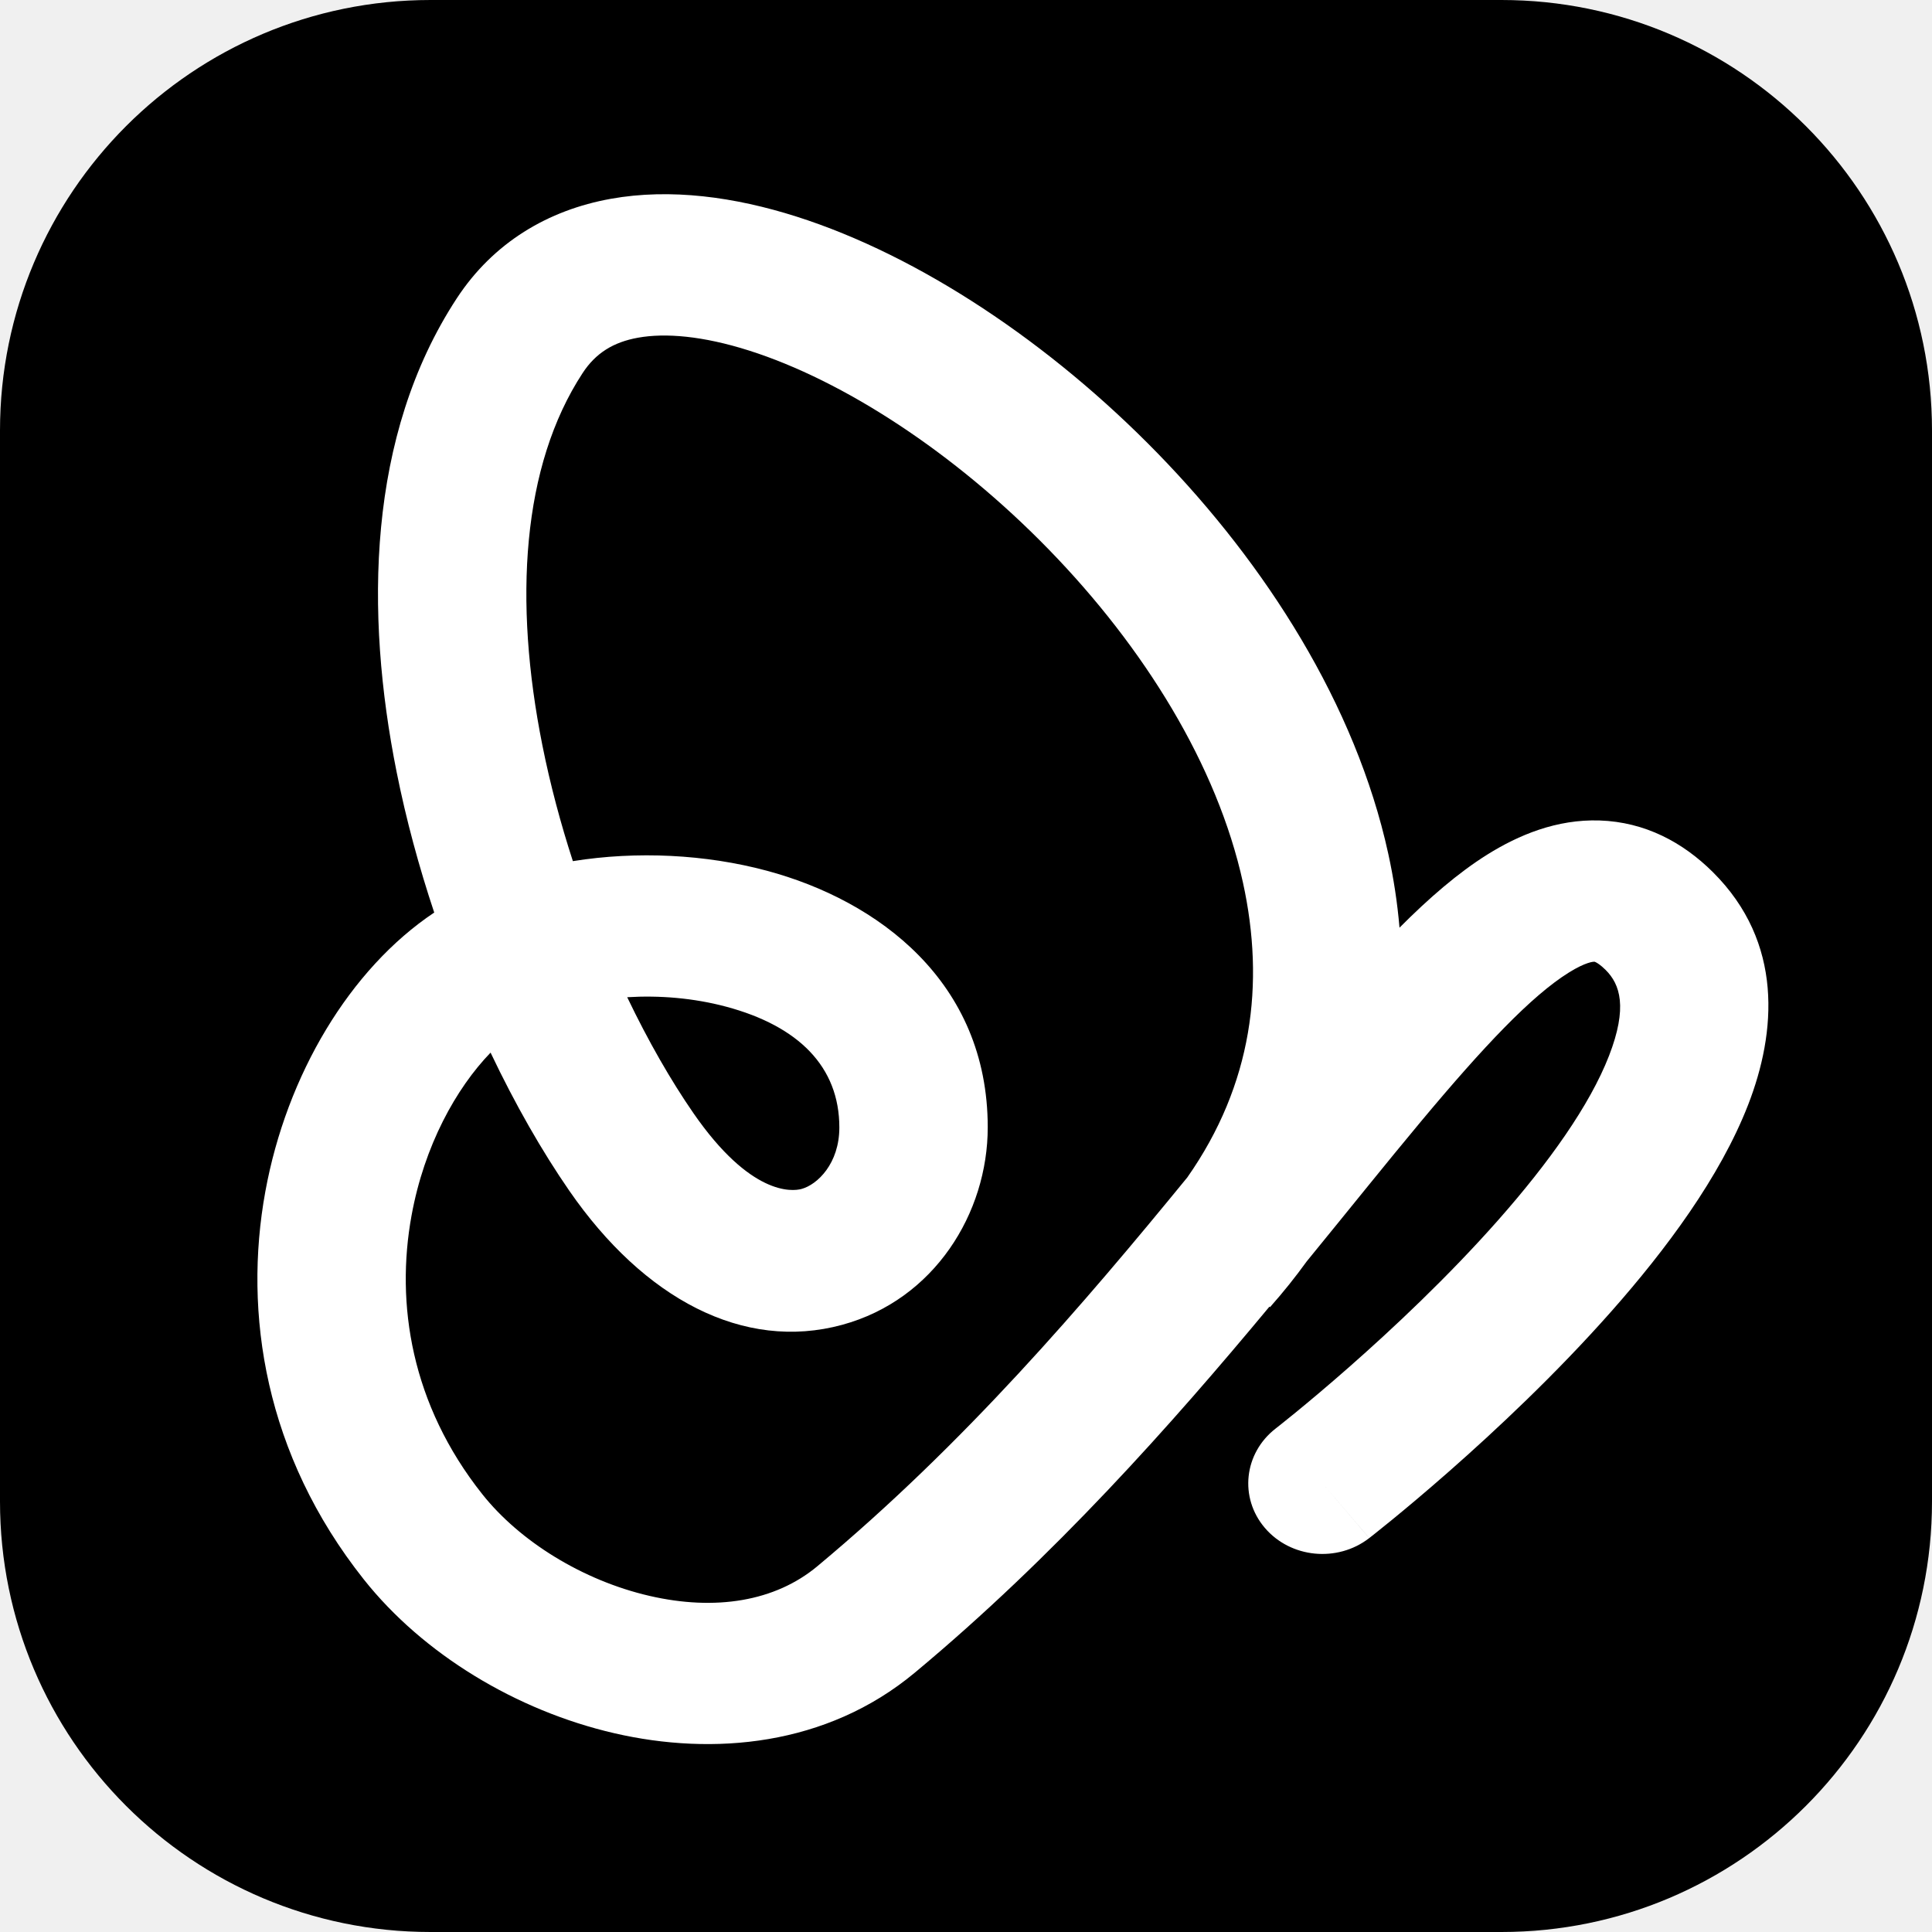
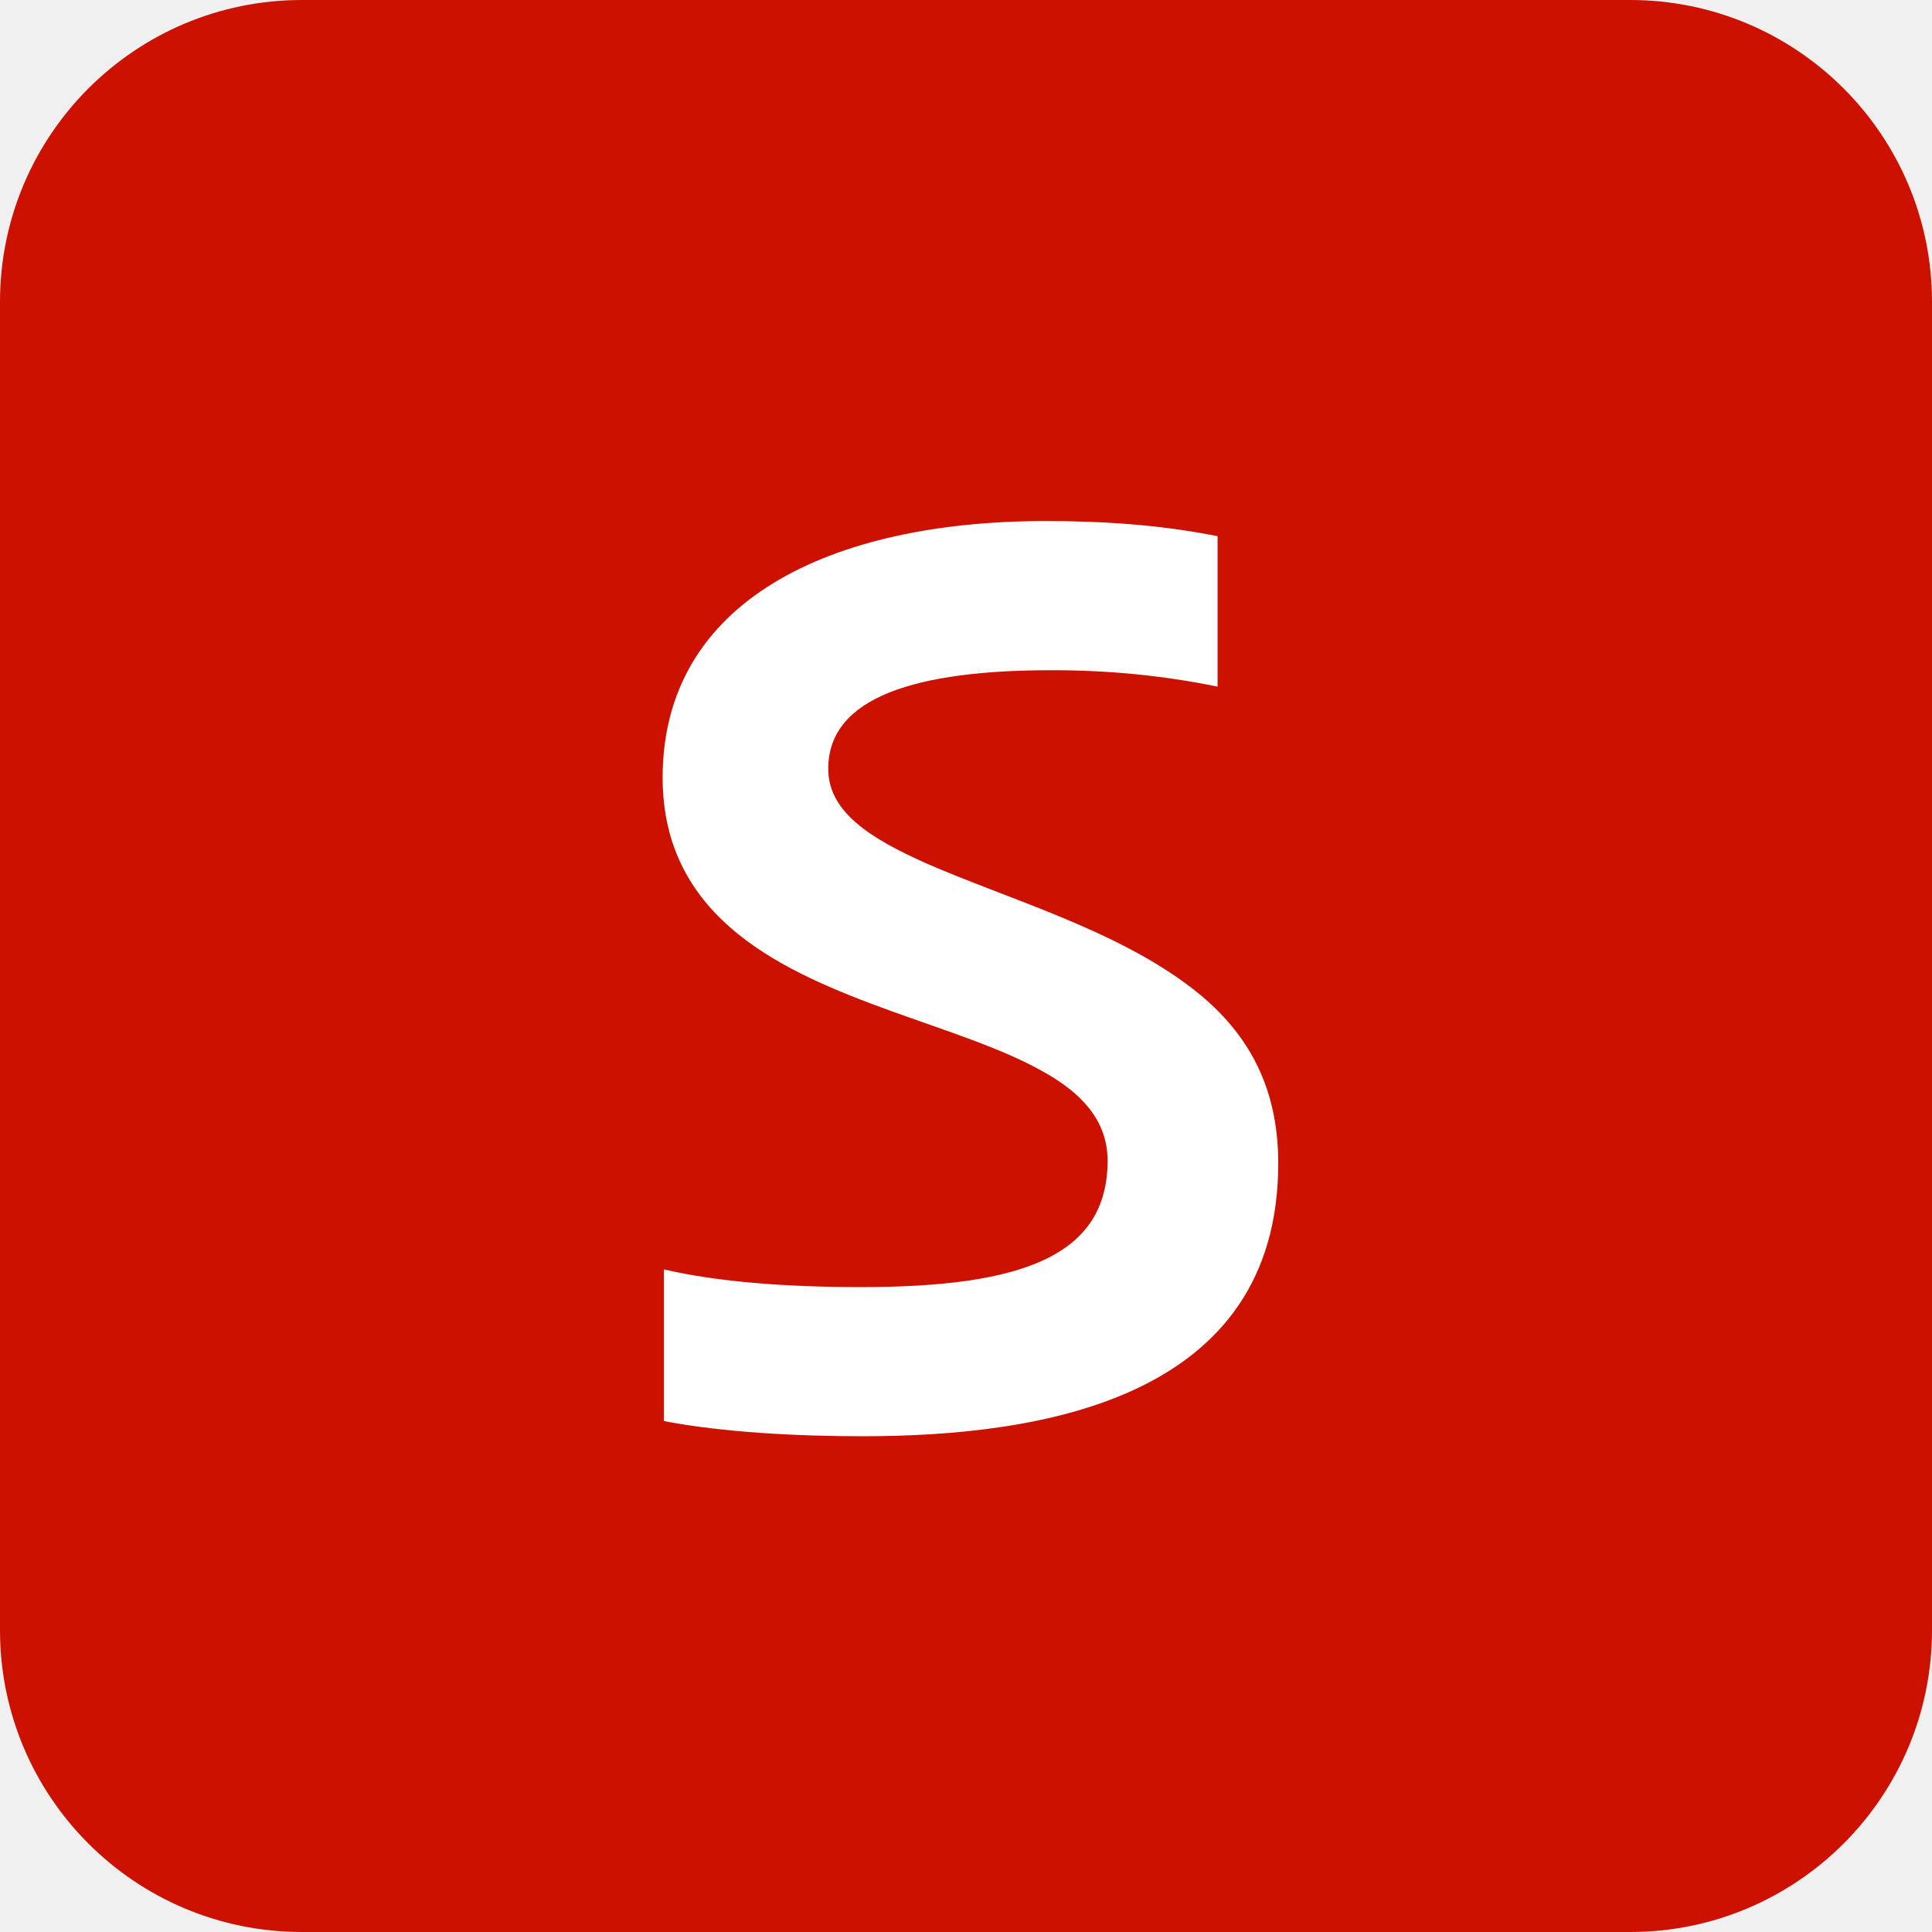
- <svg xmlns="http://www.w3.org/2000/svg" width="48" height="48" viewBox="0 0 700 700" fill="none">
-   <rect width="700" height="700" rx="156" fill="black" />
-   <path transform="translate(350,350) scale(1.05) translate(-350,-350)" d="M291.495 91.399C333.897 104.892 379.155 135.075 416.229 173.191C453.389 211.394 484.429 259.725 495.708 311.251C497.555 319.693 498.865 328.216 499.586 336.776C509.755 326.554 519.867 317.815 529.89 311.547C540.647 304.821 553.808 299.297 568.641 299.785C584.29 300.299 597.395 307.326 607.747 317.632C632.173 341.947 629.612 372.898 619.872 397.936C610.185 422.833 591.557 447.826 572.732 469.124C553.591 490.78 532.713 510.308 516.779 524.318C508.775 531.355 501.936 537.073 497.07 541.052C494.635 543.043 492.689 544.603 491.334 545.679C490.657 546.217 490.126 546.635 489.756 546.926C489.571 547.071 489.425 547.184 489.321 547.265C489.269 547.305 489.227 547.338 489.196 547.362C489.181 547.374 489.168 547.385 489.157 547.393C489.153 547.397 489.147 547.401 489.144 547.403C489.134 547.4 488.837 547.06 473.001 528.499L489.135 547.411C478.157 555.911 462.033 554.334 453.122 543.89C444.213 533.448 445.887 518.094 456.861 509.592C456.863 509.591 456.865 509.588 456.869 509.586C456.88 509.577 456.902 509.561 456.933 509.536C456.997 509.487 457.101 509.404 457.245 509.292C457.533 509.066 457.979 508.715 458.569 508.247C459.749 507.31 461.506 505.901 463.742 504.073C468.216 500.414 474.589 495.088 482.073 488.508C497.114 475.284 516.315 457.282 533.578 437.75C551.157 417.862 565.26 398.01 571.859 381.048C578.403 364.227 575.681 356.302 570.724 351.367C568.928 349.579 567.744 348.902 567.267 348.676C566.888 348.496 566.811 348.52 566.804 348.52C566.605 348.513 563.971 348.537 557.953 352.3C545.161 360.299 528.815 377.492 506.807 403.867C494.927 418.106 481.871 434.435 467.547 451.957C463.709 457.28 459.503 462.538 454.91 467.717L454.702 467.549C420.808 508.347 380.37 553.856 332.335 593.848C301.853 619.226 262.656 622.597 228.642 614.743C194.834 606.936 162.658 587.448 142.217 561.686C108.054 518.631 100.57 469.801 108.223 427.836C115.56 387.606 137.391 351.005 166.502 331.557C161.248 315.813 156.813 299.49 153.519 283.013C142.593 228.368 143.239 167.031 174.28 119.619C186.922 100.31 205.846 89.153 227.387 85.277C248.1 81.55 270.278 84.648 291.495 91.399ZM378.642 206.356C345.773 172.563 307.463 147.917 275.208 137.654C259.096 132.527 246.171 131.514 236.828 133.195C228.314 134.727 222.227 138.497 217.721 145.38C196.712 177.468 193.858 224.004 203.82 273.827C206.532 287.394 210.127 300.834 214.345 313.817C236.45 310.276 260.156 311.463 281.22 317.11C319.621 327.403 357.501 355.419 357.501 405.654C357.501 435.255 339.111 465.136 307.278 473.815C273.211 483.103 238.854 464.822 213.105 427.541C203.716 413.947 194.443 397.766 185.947 379.89C174.028 392.223 163.08 411.953 158.673 436.118C153.128 466.518 158.514 501.286 183.085 532.253C195.993 548.522 217.742 562.031 240.771 567.349C263.594 572.619 284.147 569.24 298.664 557.154C349.383 514.927 390.709 466.547 426.366 422.952C448.879 390.86 453.195 356.06 445.578 321.265C436.703 280.718 411.425 240.06 378.642 206.356ZM306.296 405.722C306.296 384.769 292.223 370.736 267.284 364.051C256.012 361.03 244.156 360.087 233.095 360.771C240.361 375.935 248.168 389.513 255.897 400.704C275.647 429.298 289.989 427.822 293.247 426.934C298.737 425.437 306.296 418.161 306.296 405.722Z" fill="white" />
+ <svg xmlns="http://www.w3.org/2000/svg" viewBox="0 0 512 512" width="512" height="512">
+   <rect width="512" height="512" rx="80" ry="80" fill="#CC1100" />
+   <g transform="translate(163.88,376.60) scale(0.335,-0.335)">
+     <path d="M36 0C83 -9 142 -12 193 -12C336 -12 522 18 522 204C522 268 495 311 453 343C393 389 308 413 244 441C199 461 166 482 166 516C166 573 236 594 343 594C387 594 430 590 474 581V700C429 709 384 712 338 712C168 712 35 649 35 509C35 453 59 414 95 385C162 331 271 313 335 277C366 260 387 238 387 206C387 131 320 106 192 106C133 106 79 110 36 120Z" fill="#FFFFFF" />
+   </g>
</svg>
